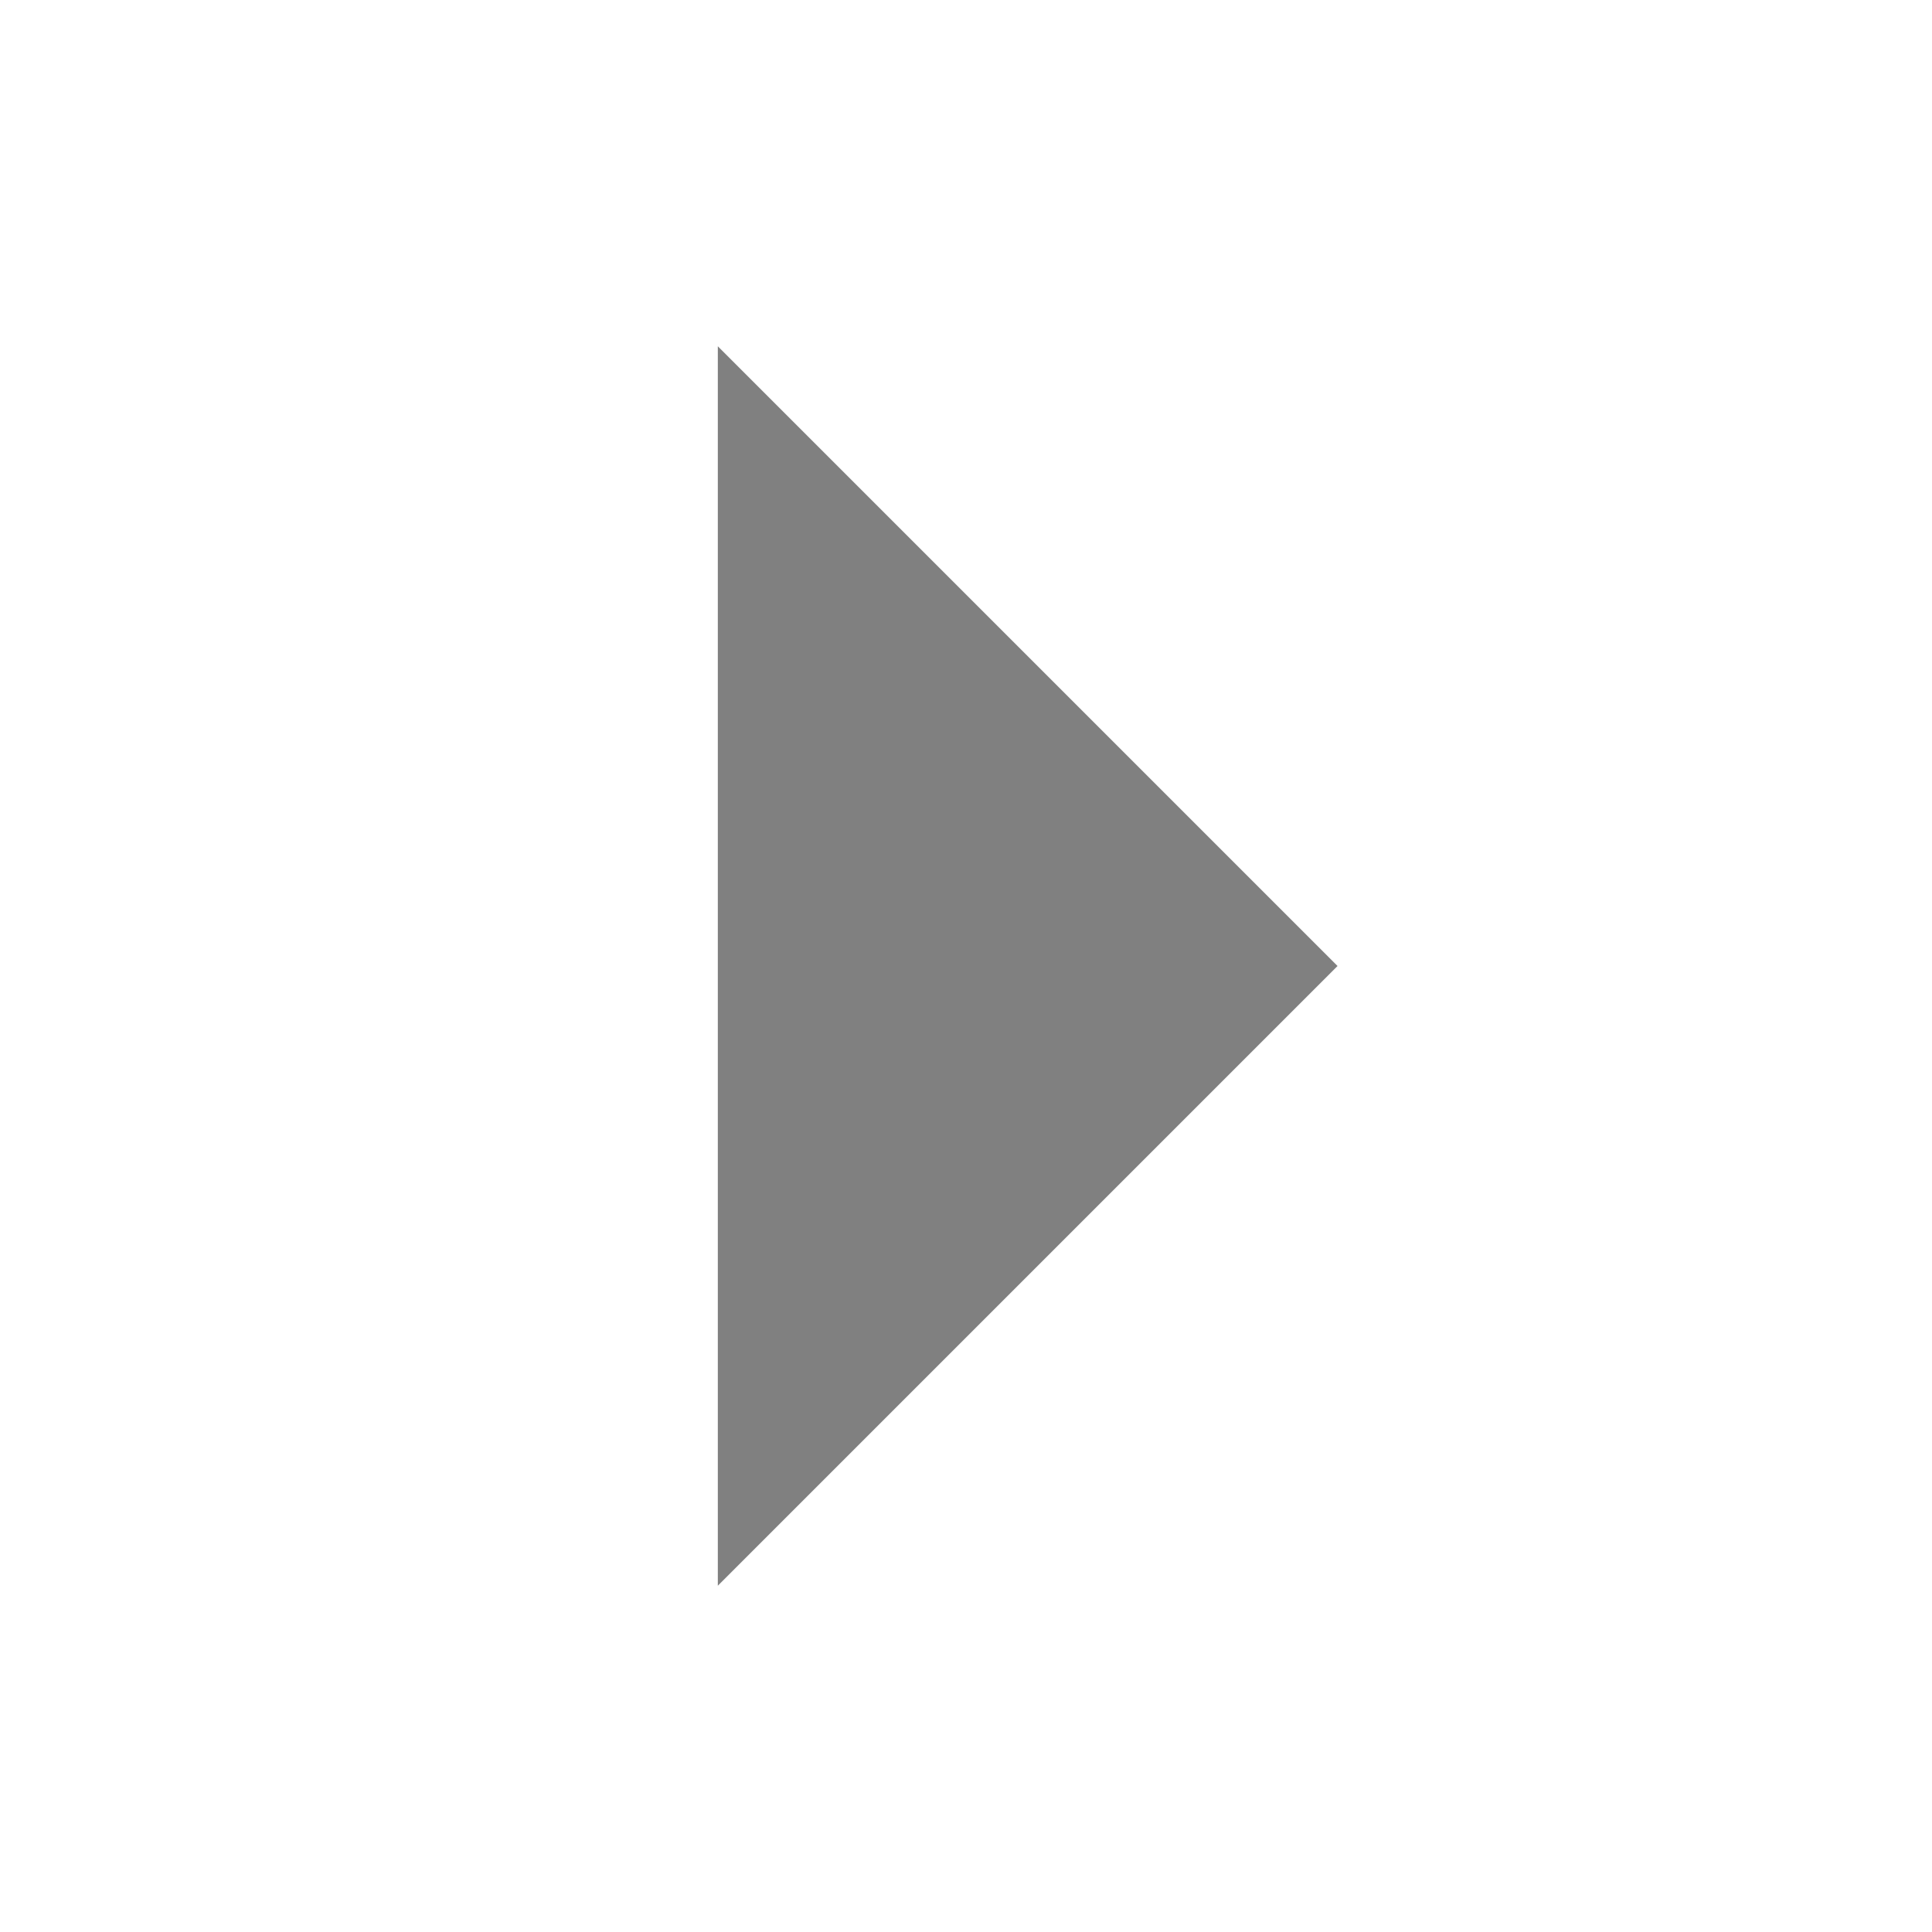
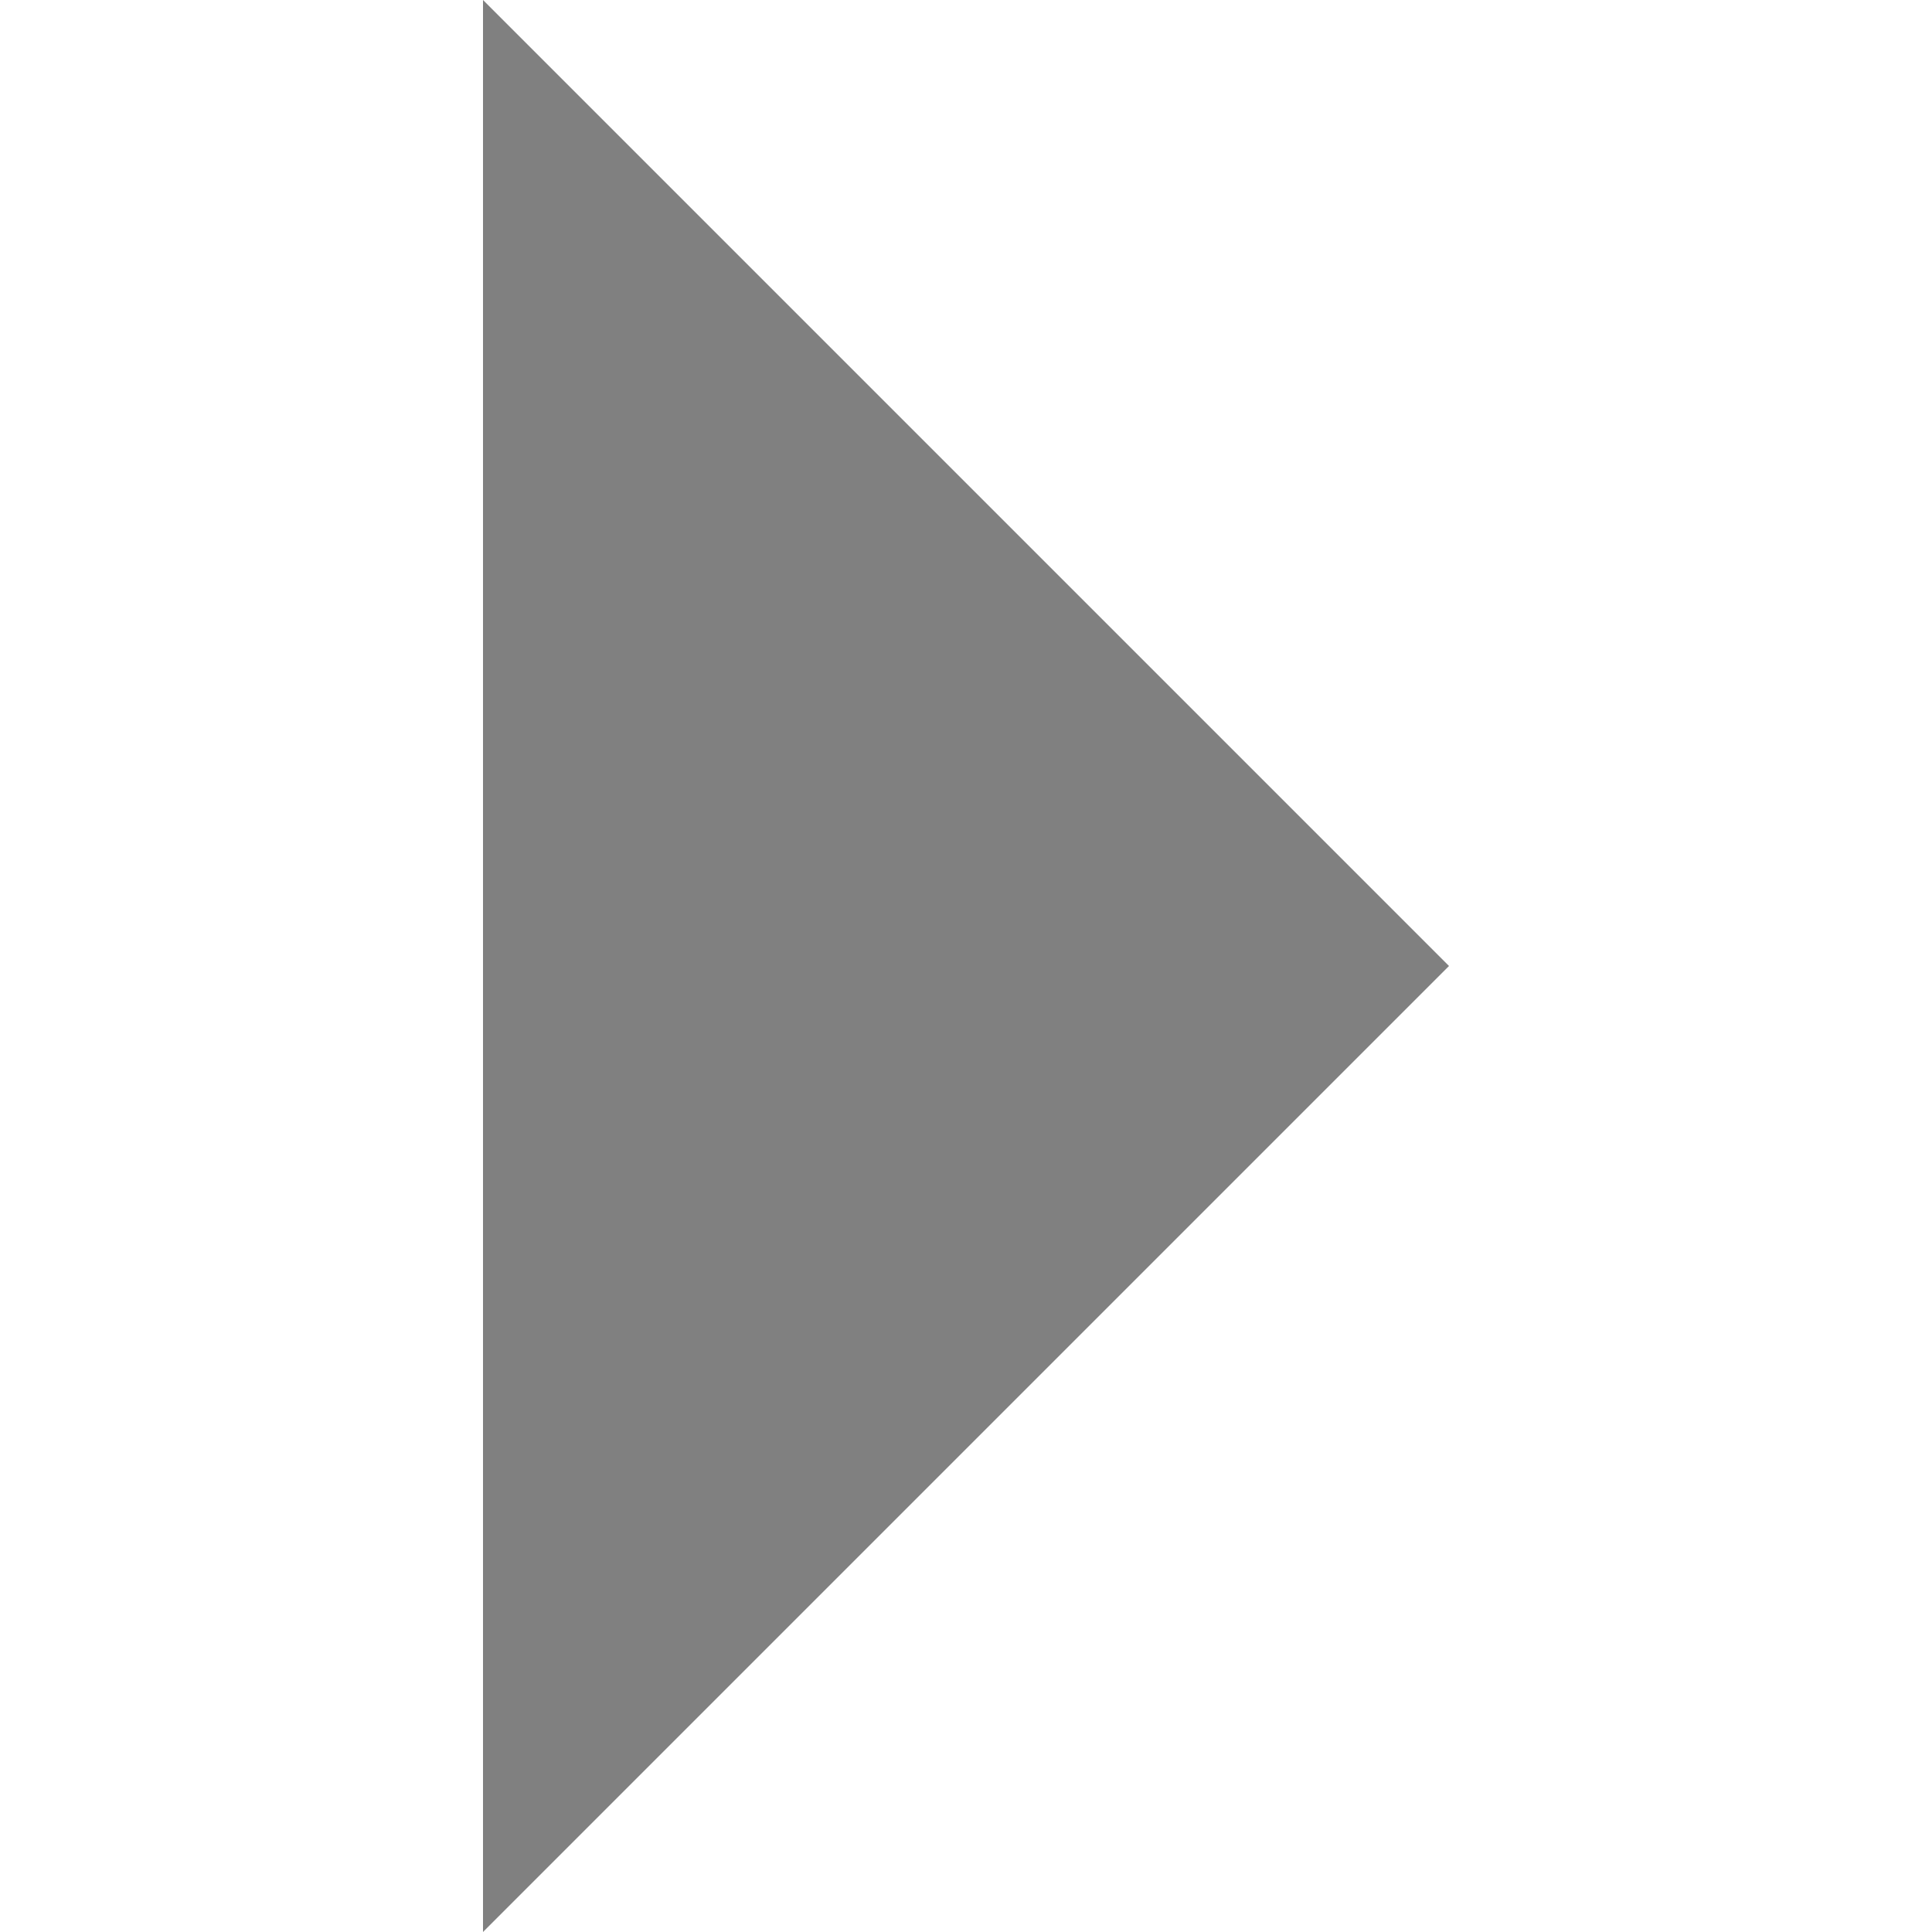
<svg xmlns="http://www.w3.org/2000/svg" version="1.1" id="Layer_1" x="0px" y="0px" viewBox="0 0 130 130" style="enable-background:new 0 0 130 130;" xml:space="preserve">
  <style type="text/css">
	.st0{fill:#808080;}
</style>
-   <path class="st0" d="M48.3,106.7L90,65L48.3,23.3V106.7z" />
+   <path class="st0" d="M32.5,130l65-65l-65-65V130z" />
</svg>
